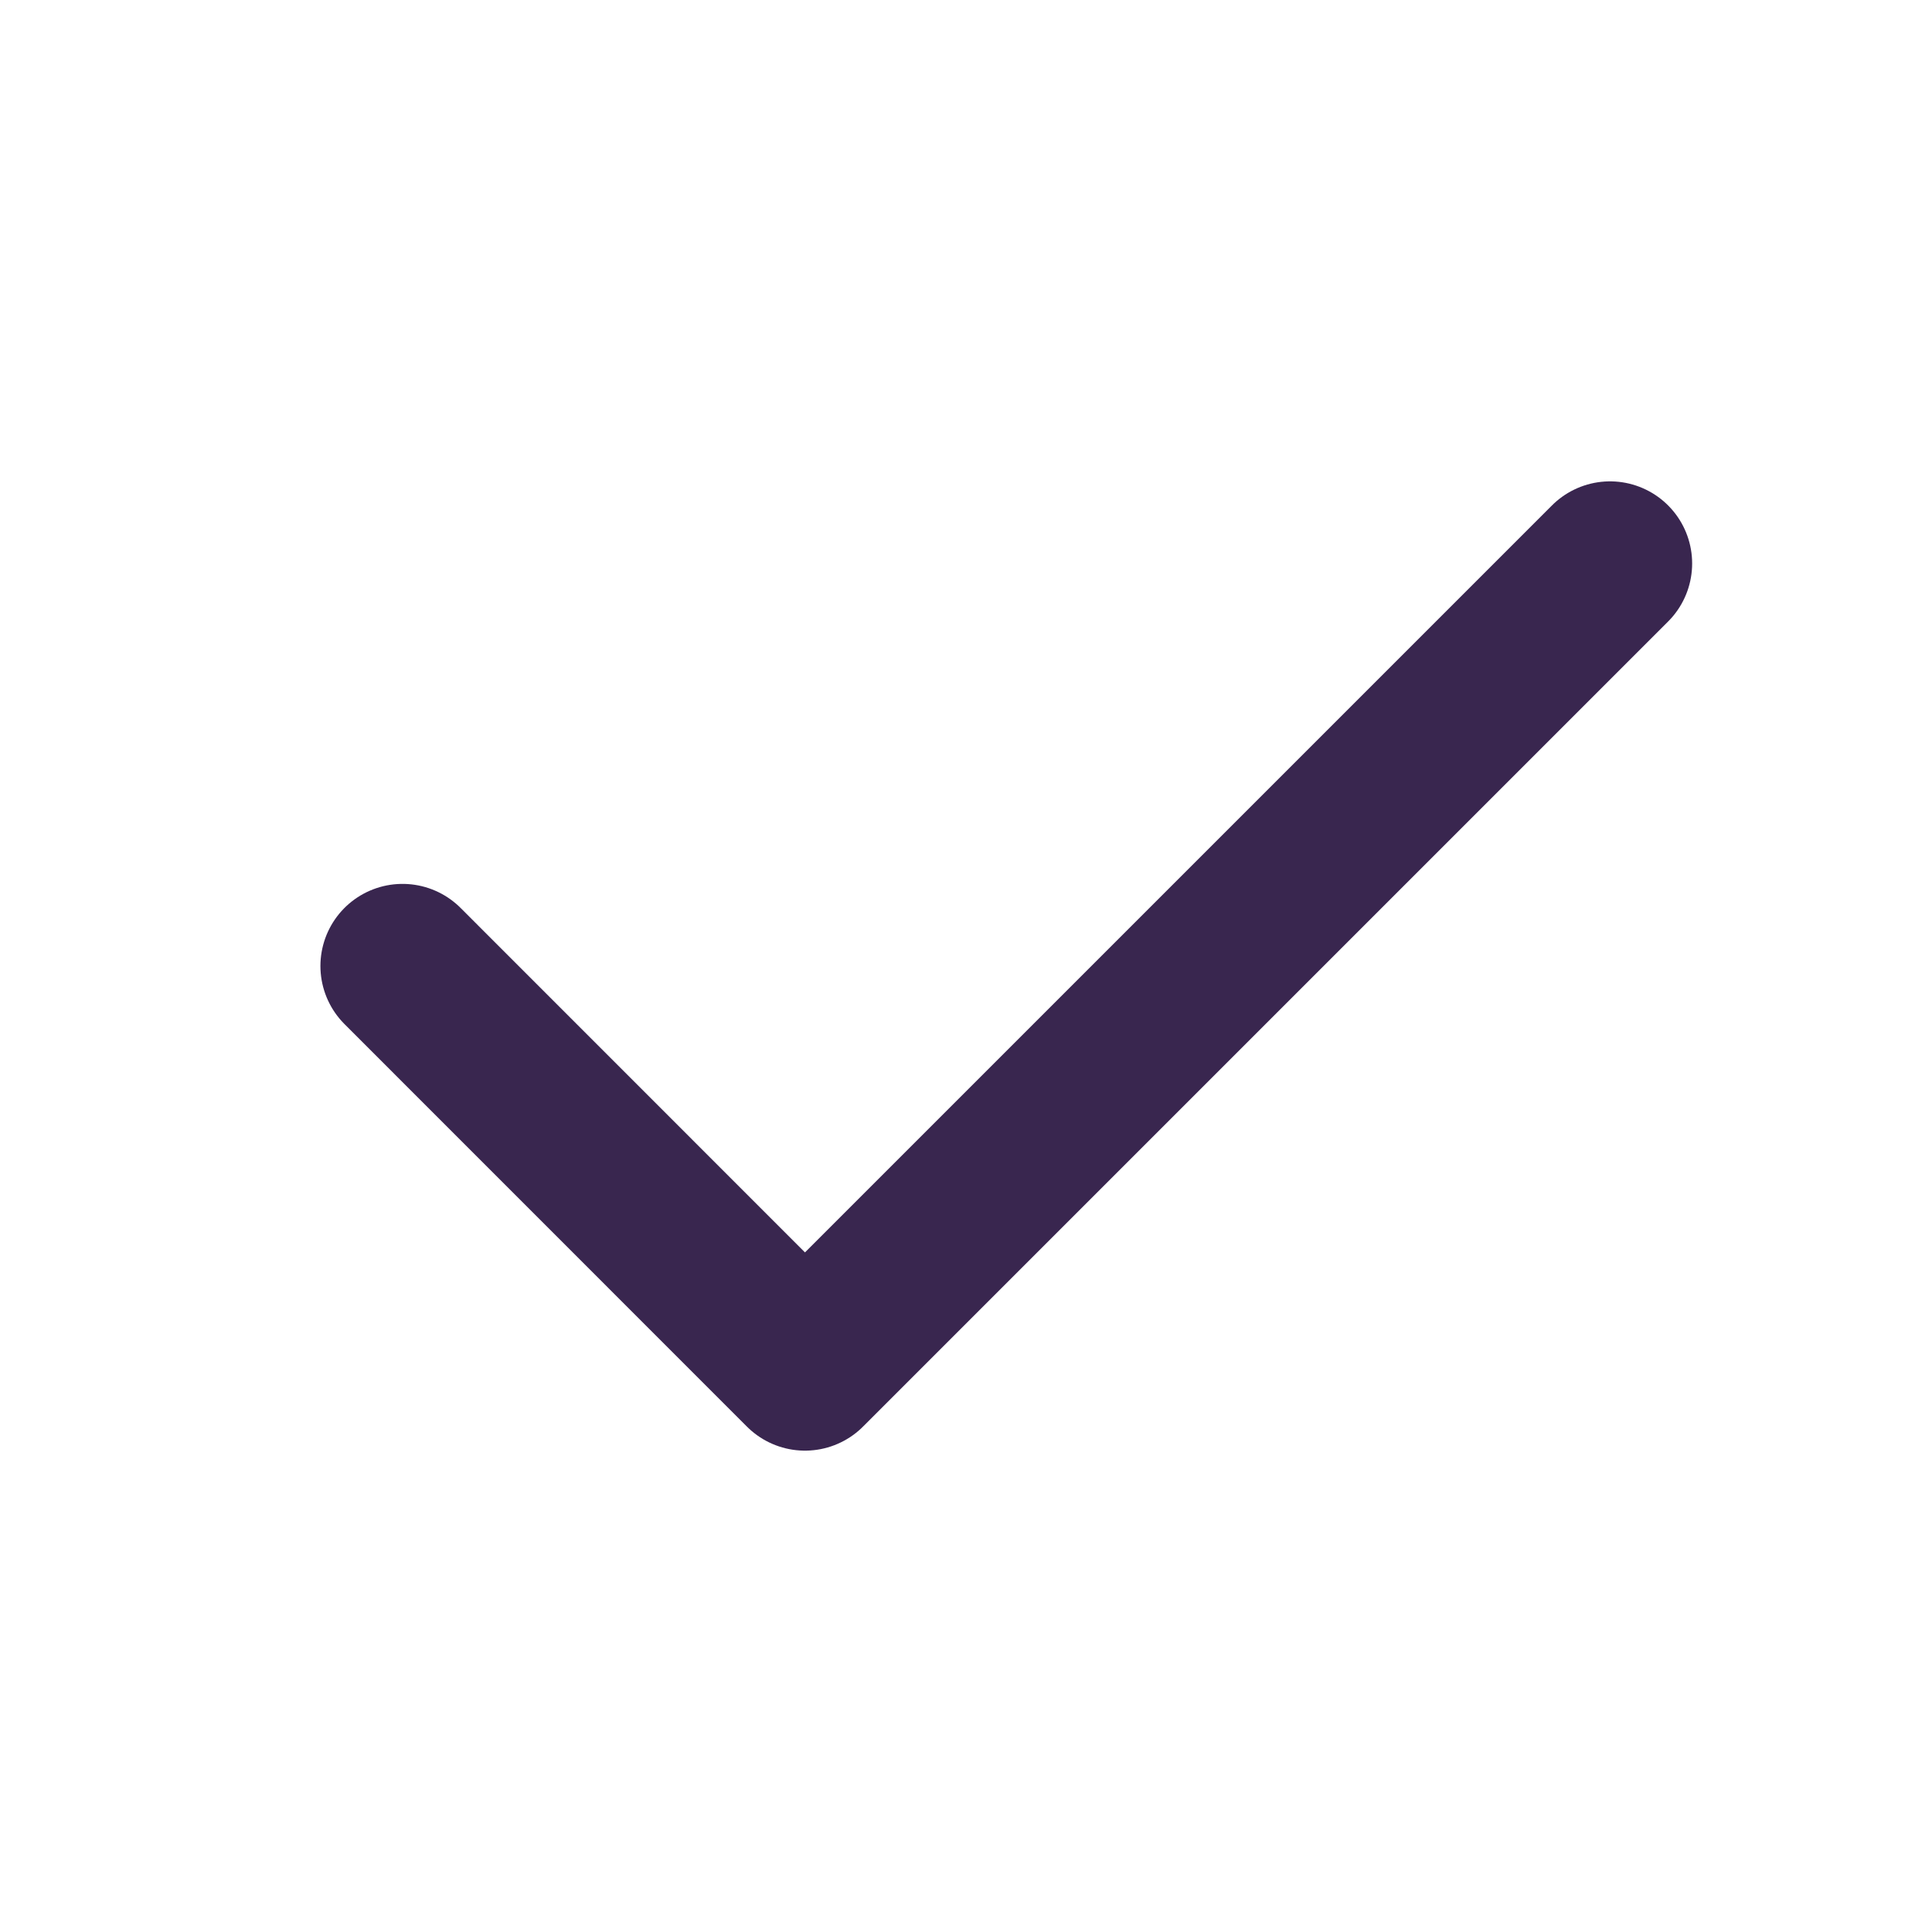
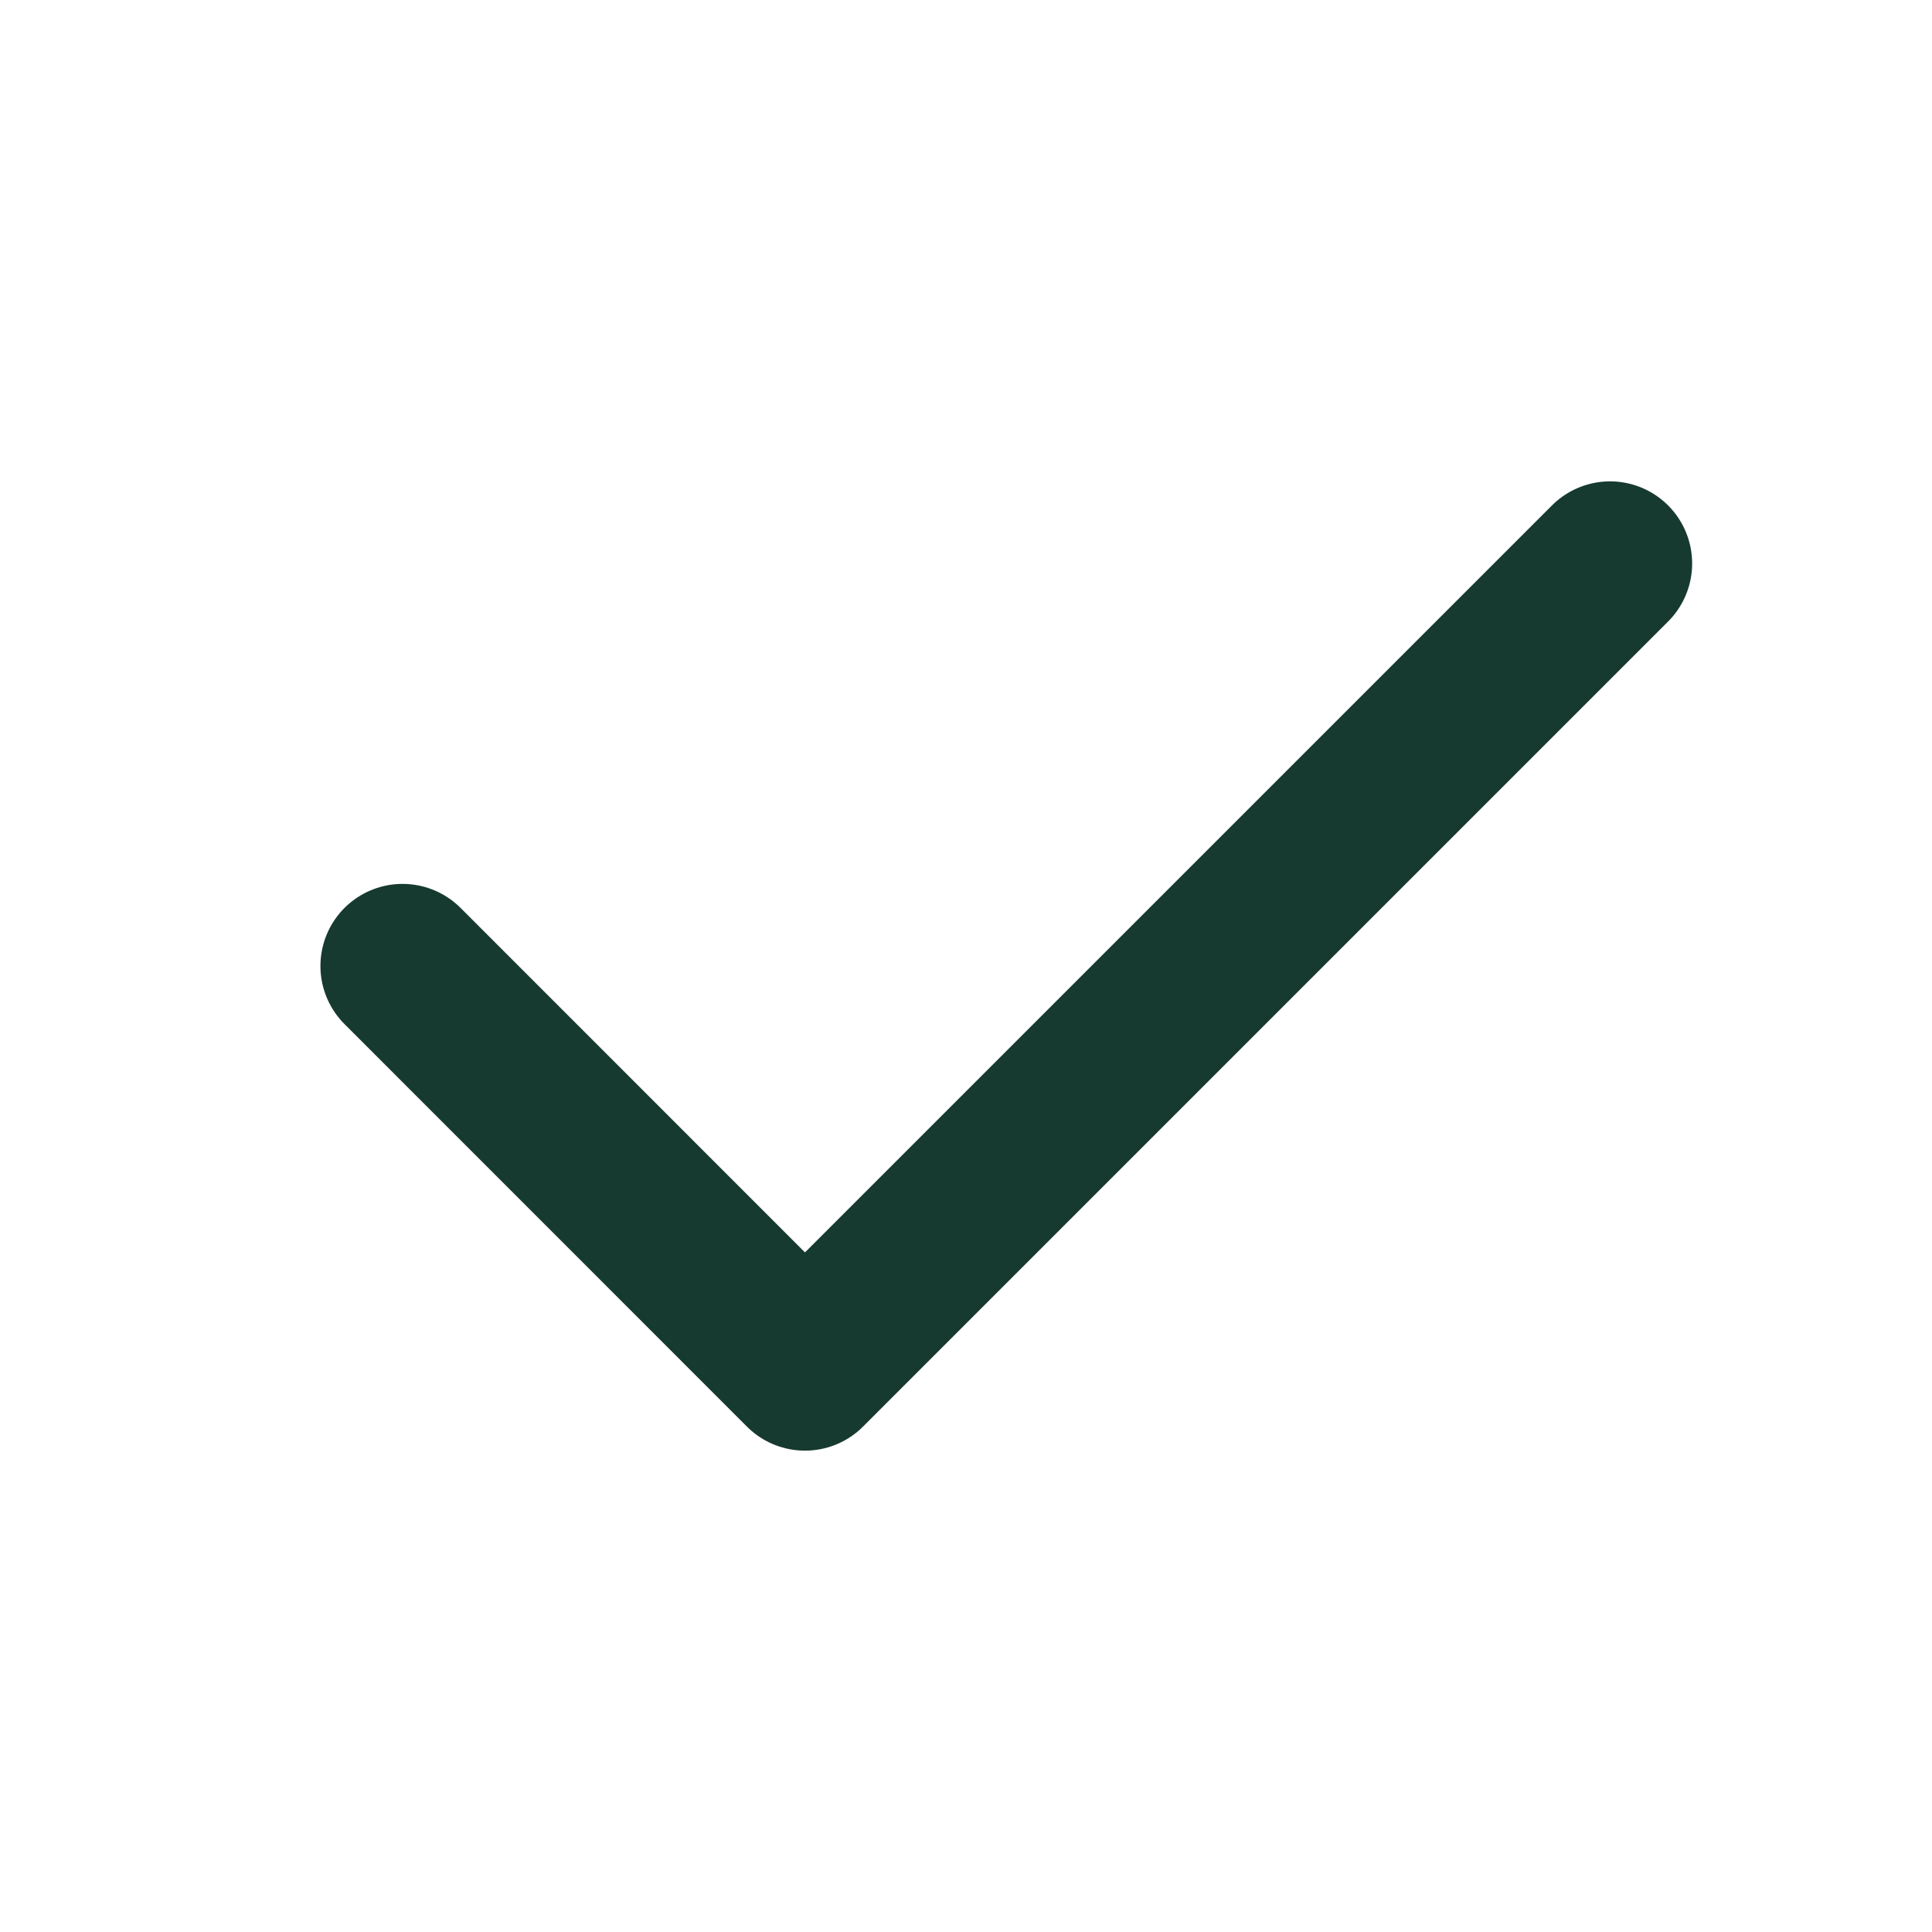
<svg xmlns="http://www.w3.org/2000/svg" preserveAspectRatio="none" overflow="visible" style="display: block;" width="20" height="20" viewBox="0 0 20 20" fill="none">
  <g id="Icon / check">
-     <path id="Vector" d="M4.167 10L8.333 14.167L16.667 5.833" stroke-width="1.7" stroke-linecap="round" stroke-linejoin="round" stroke="#39264F" />
+     <path id="Vector" d="M4.167 10L8.333 14.167L16.667 5.833" stroke-width="1.7" stroke-linecap="round" stroke-linejoin="round" stroke="#173A30" />
  </g>
</svg>
